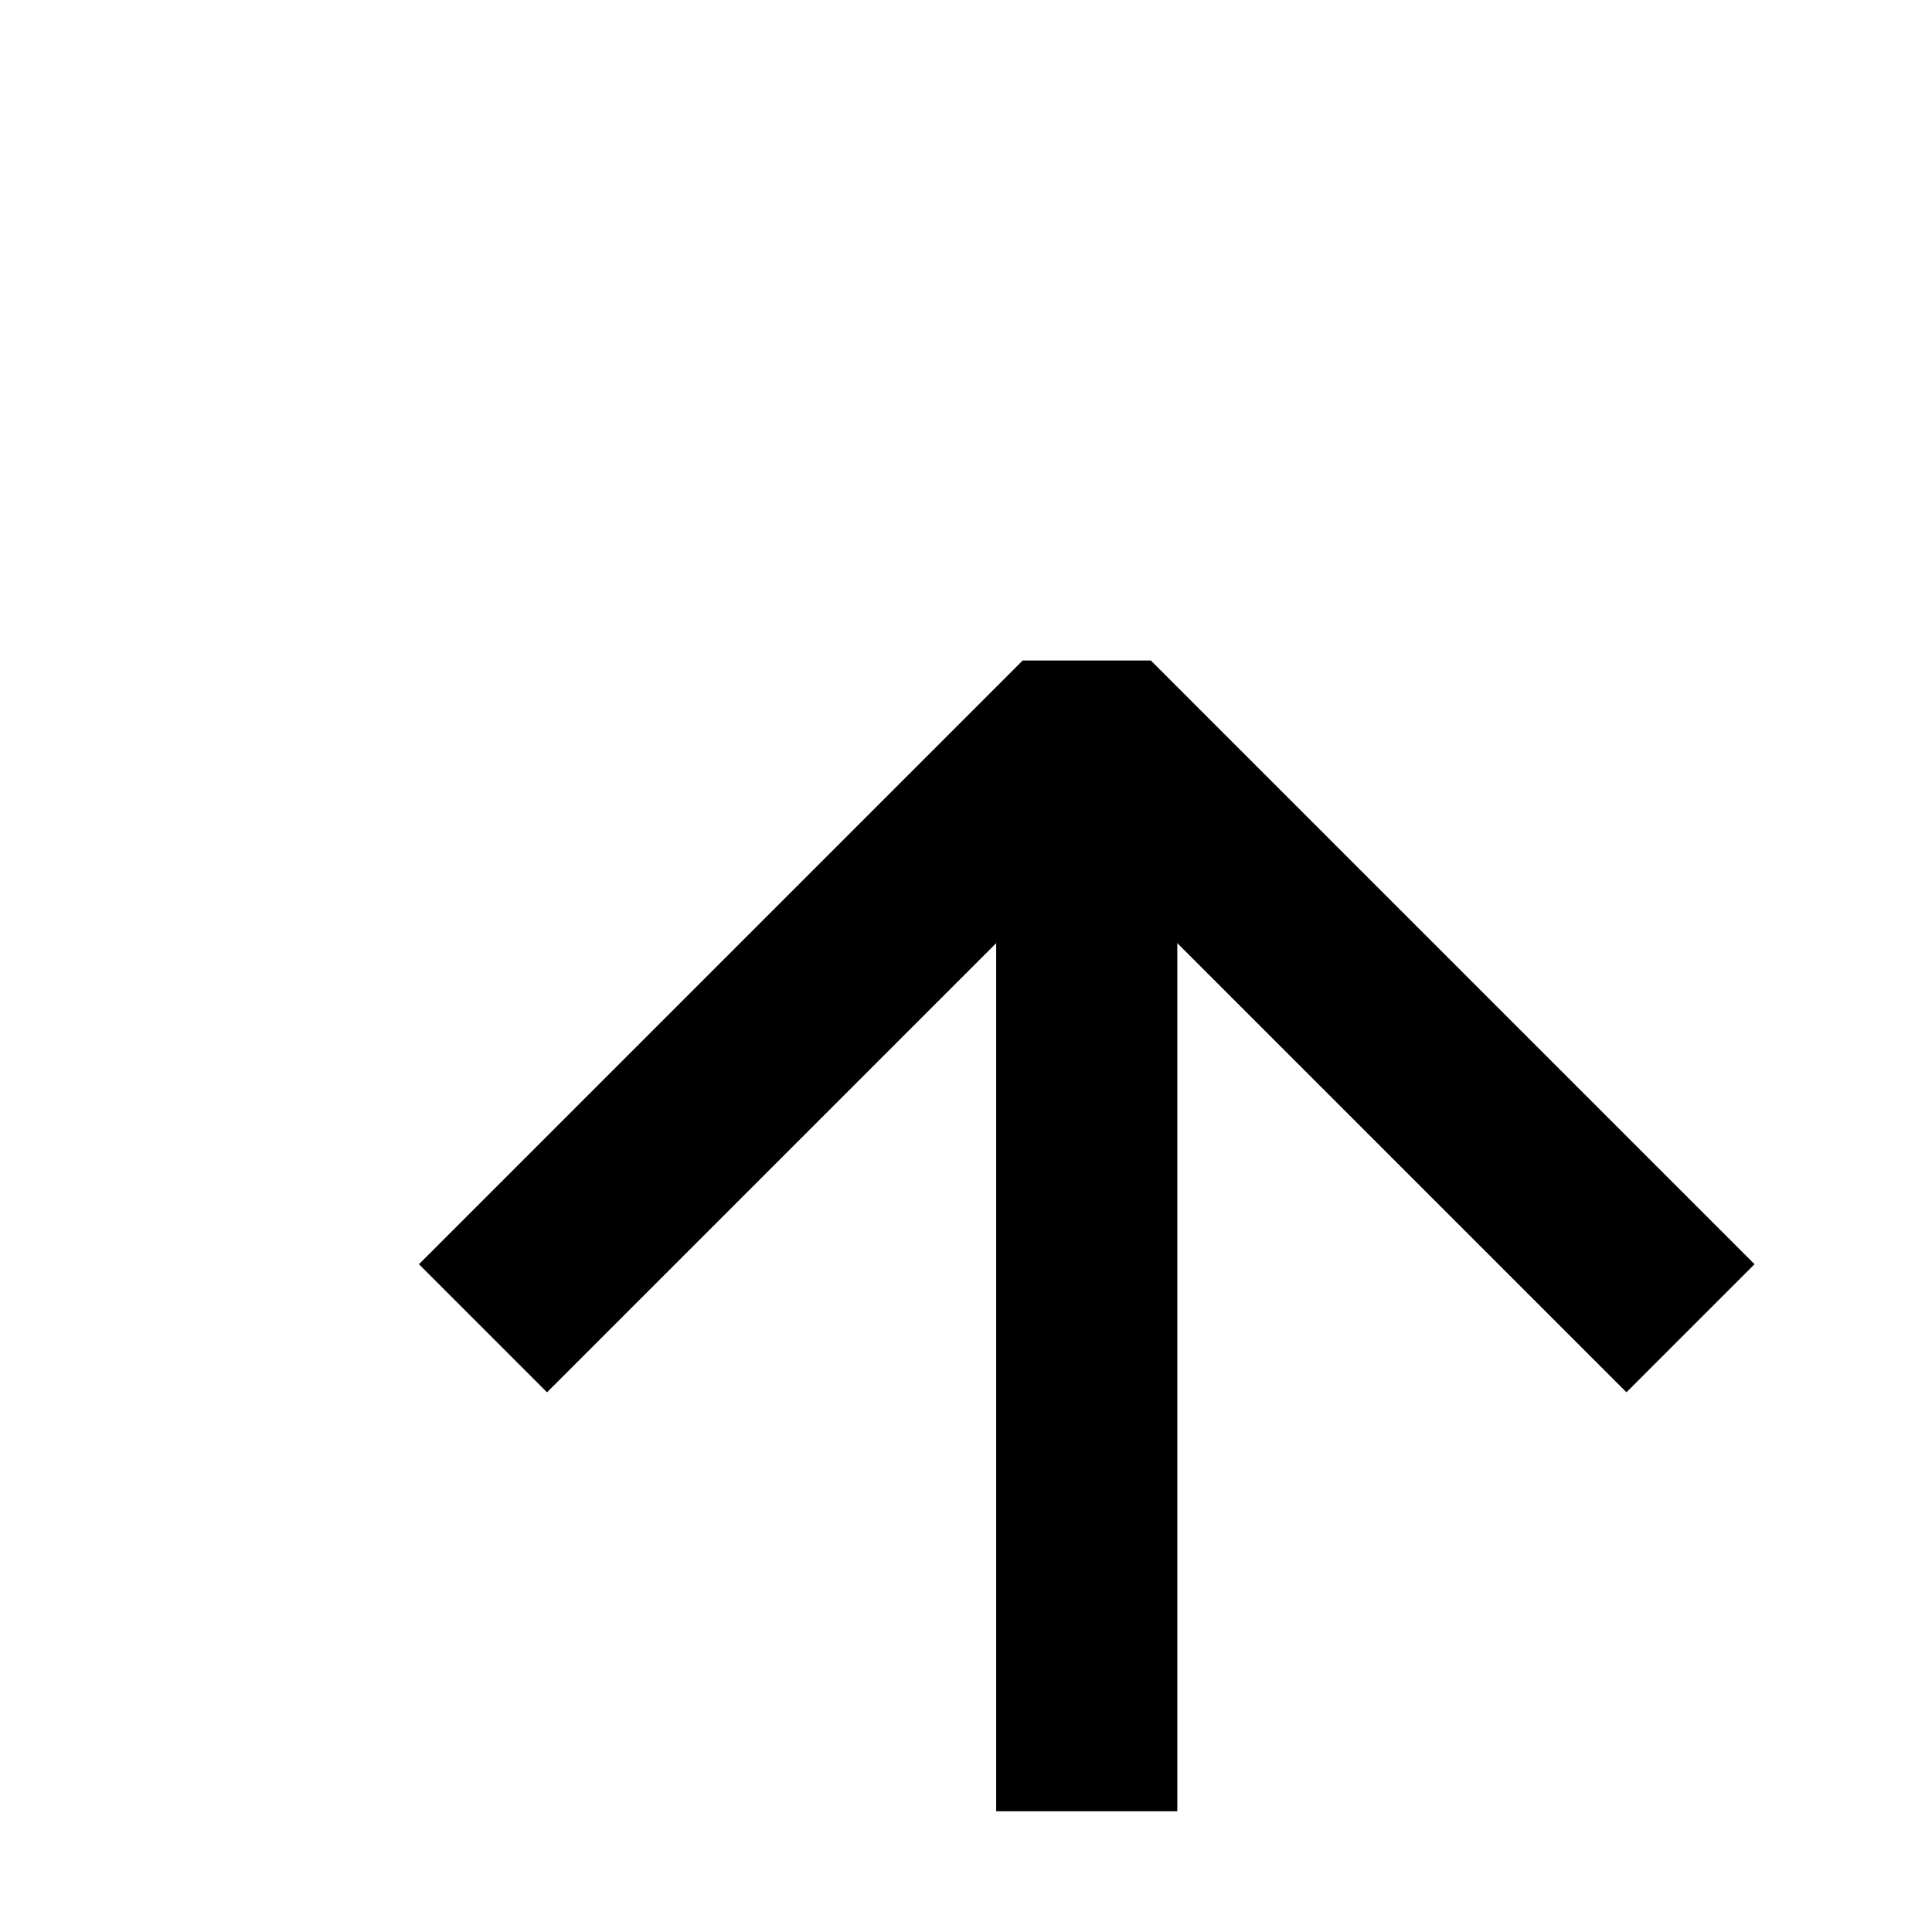
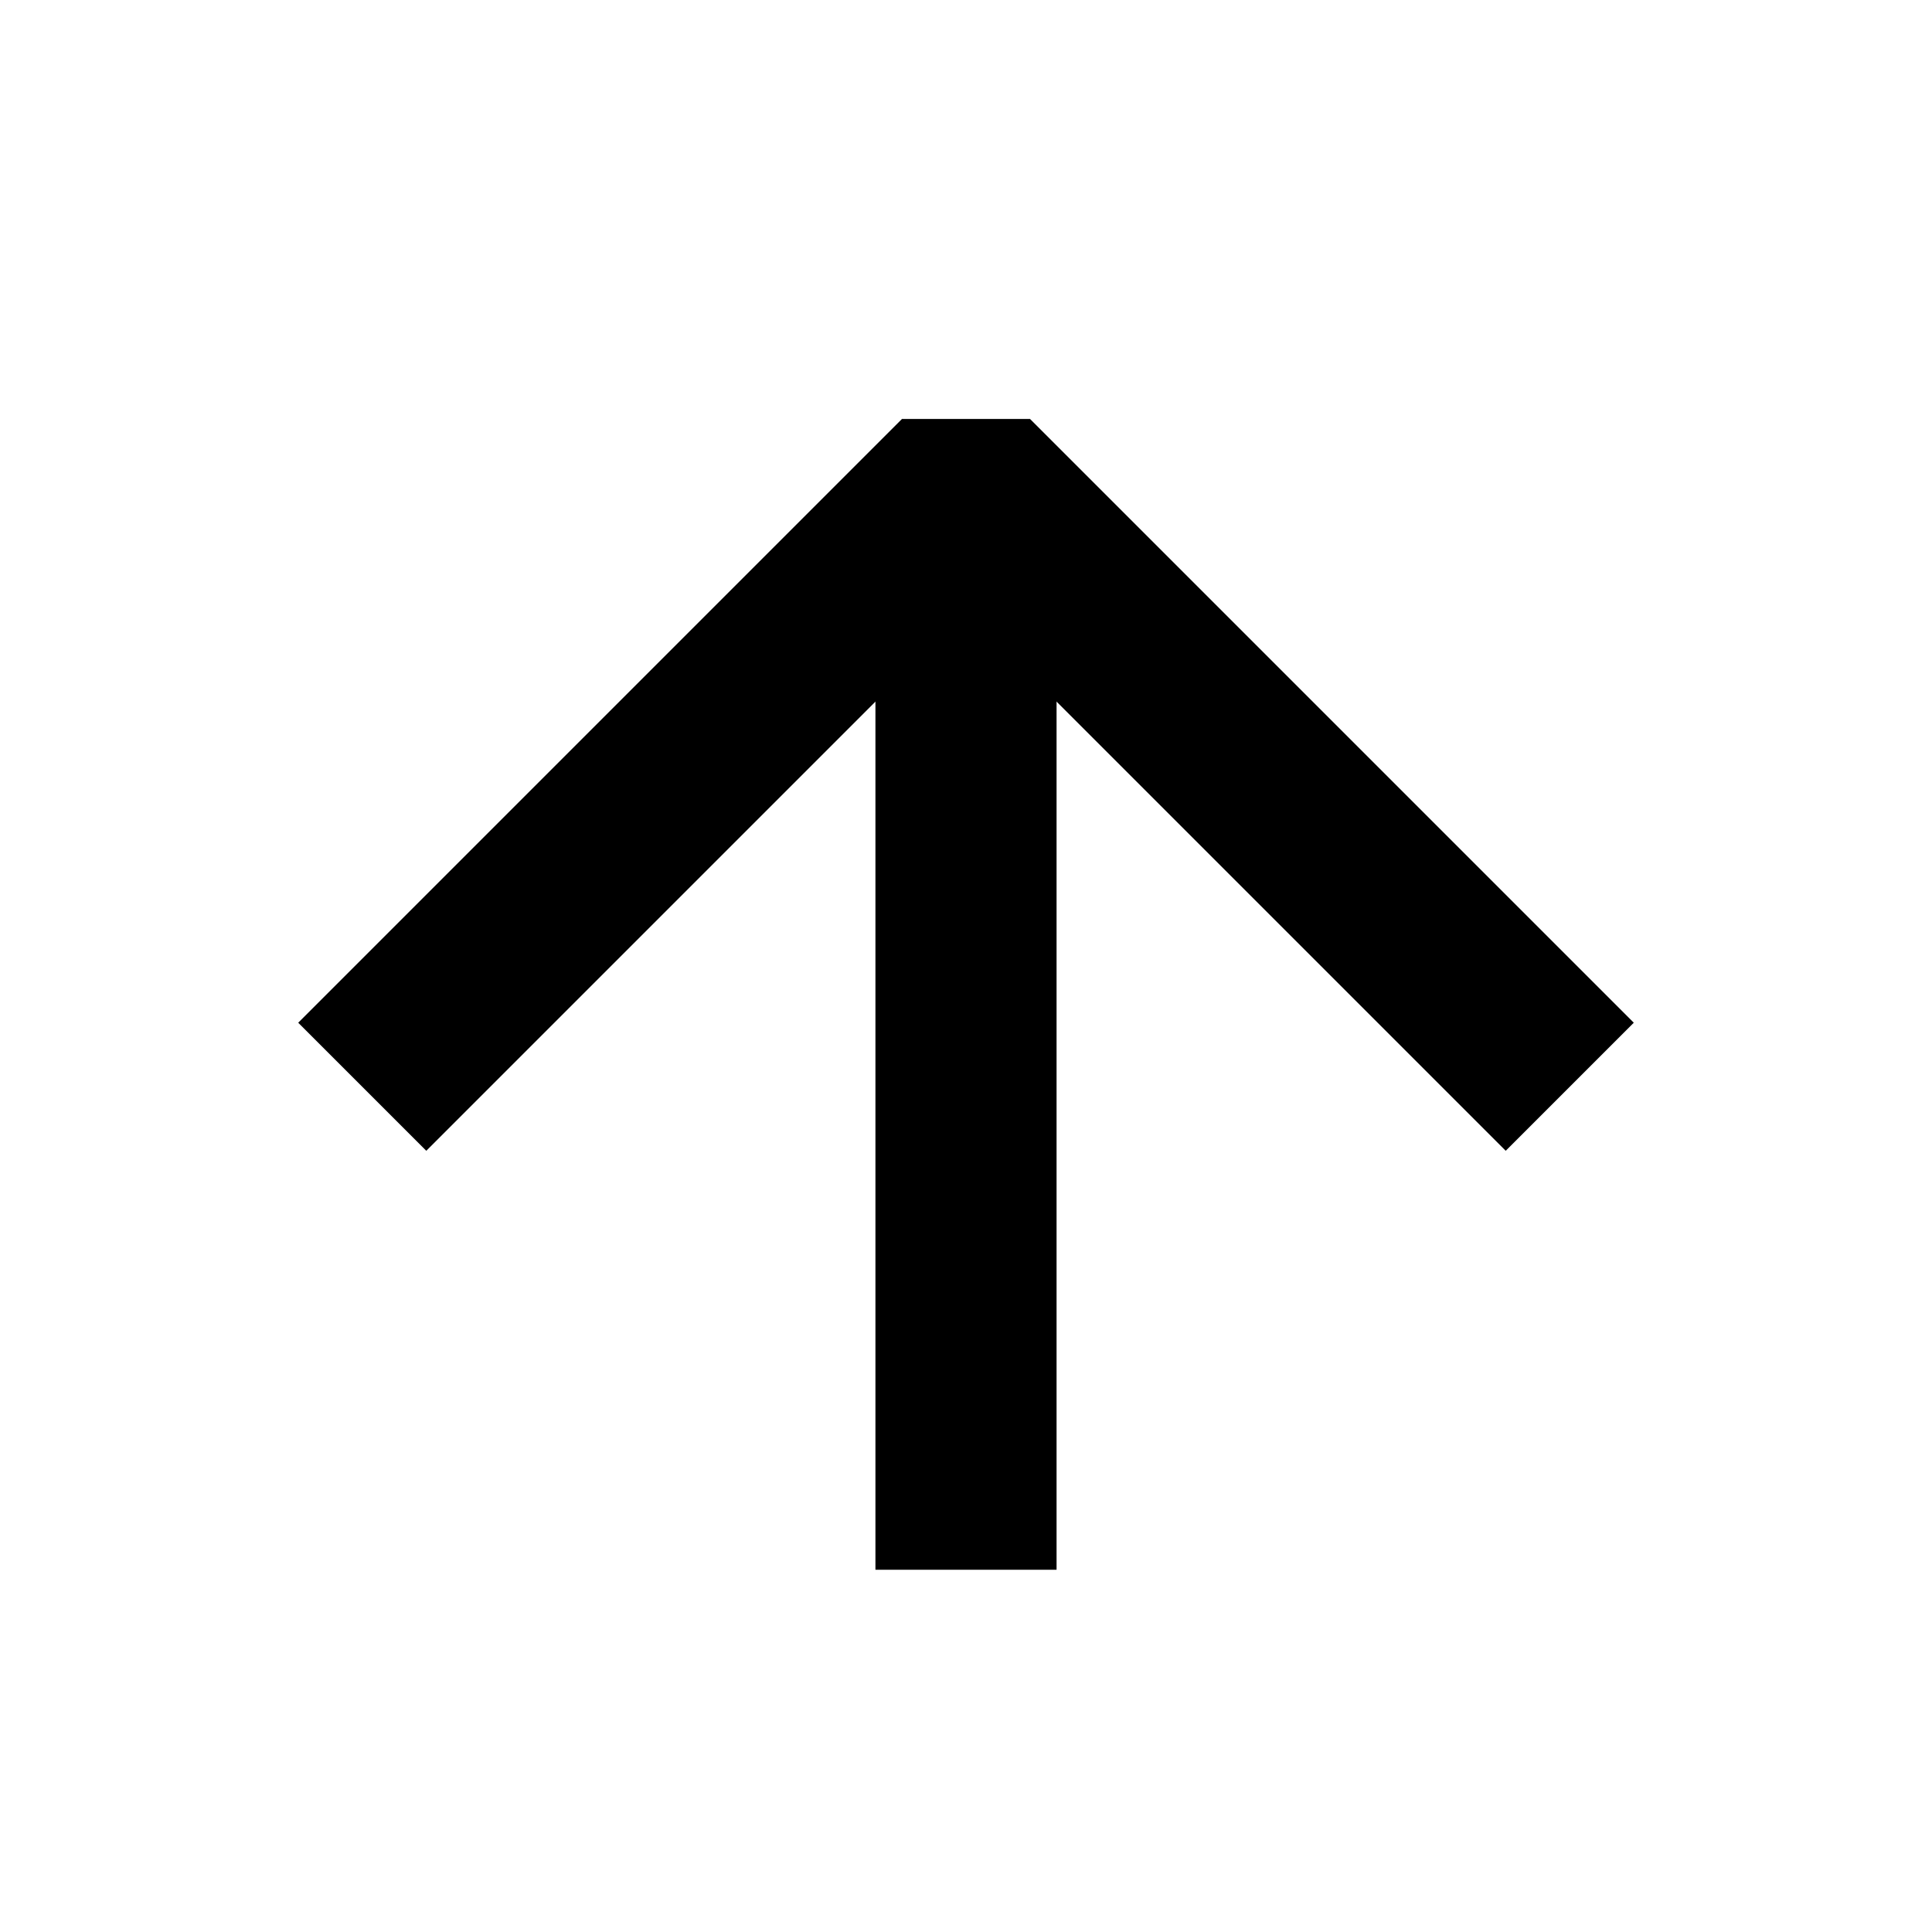
<svg xmlns="http://www.w3.org/2000/svg" width="16" height="16" viewBox="0 0 16 16" fill="none">
-   <path d="M14 11L9 6L4 11" stroke="currentColor" stroke-width="1.5" stroke-linejoin="bevel" />
-   <path d="M9 15V6" stroke="currentColor" stroke-width="1.5" />
+   <path d="M13 9L8 4L3 9" stroke="currentColor" stroke-width="1.5" stroke-linejoin="bevel" />
+   <path d="M8 4L8 13" stroke="currentColor" stroke-width="1.5" />
</svg>
